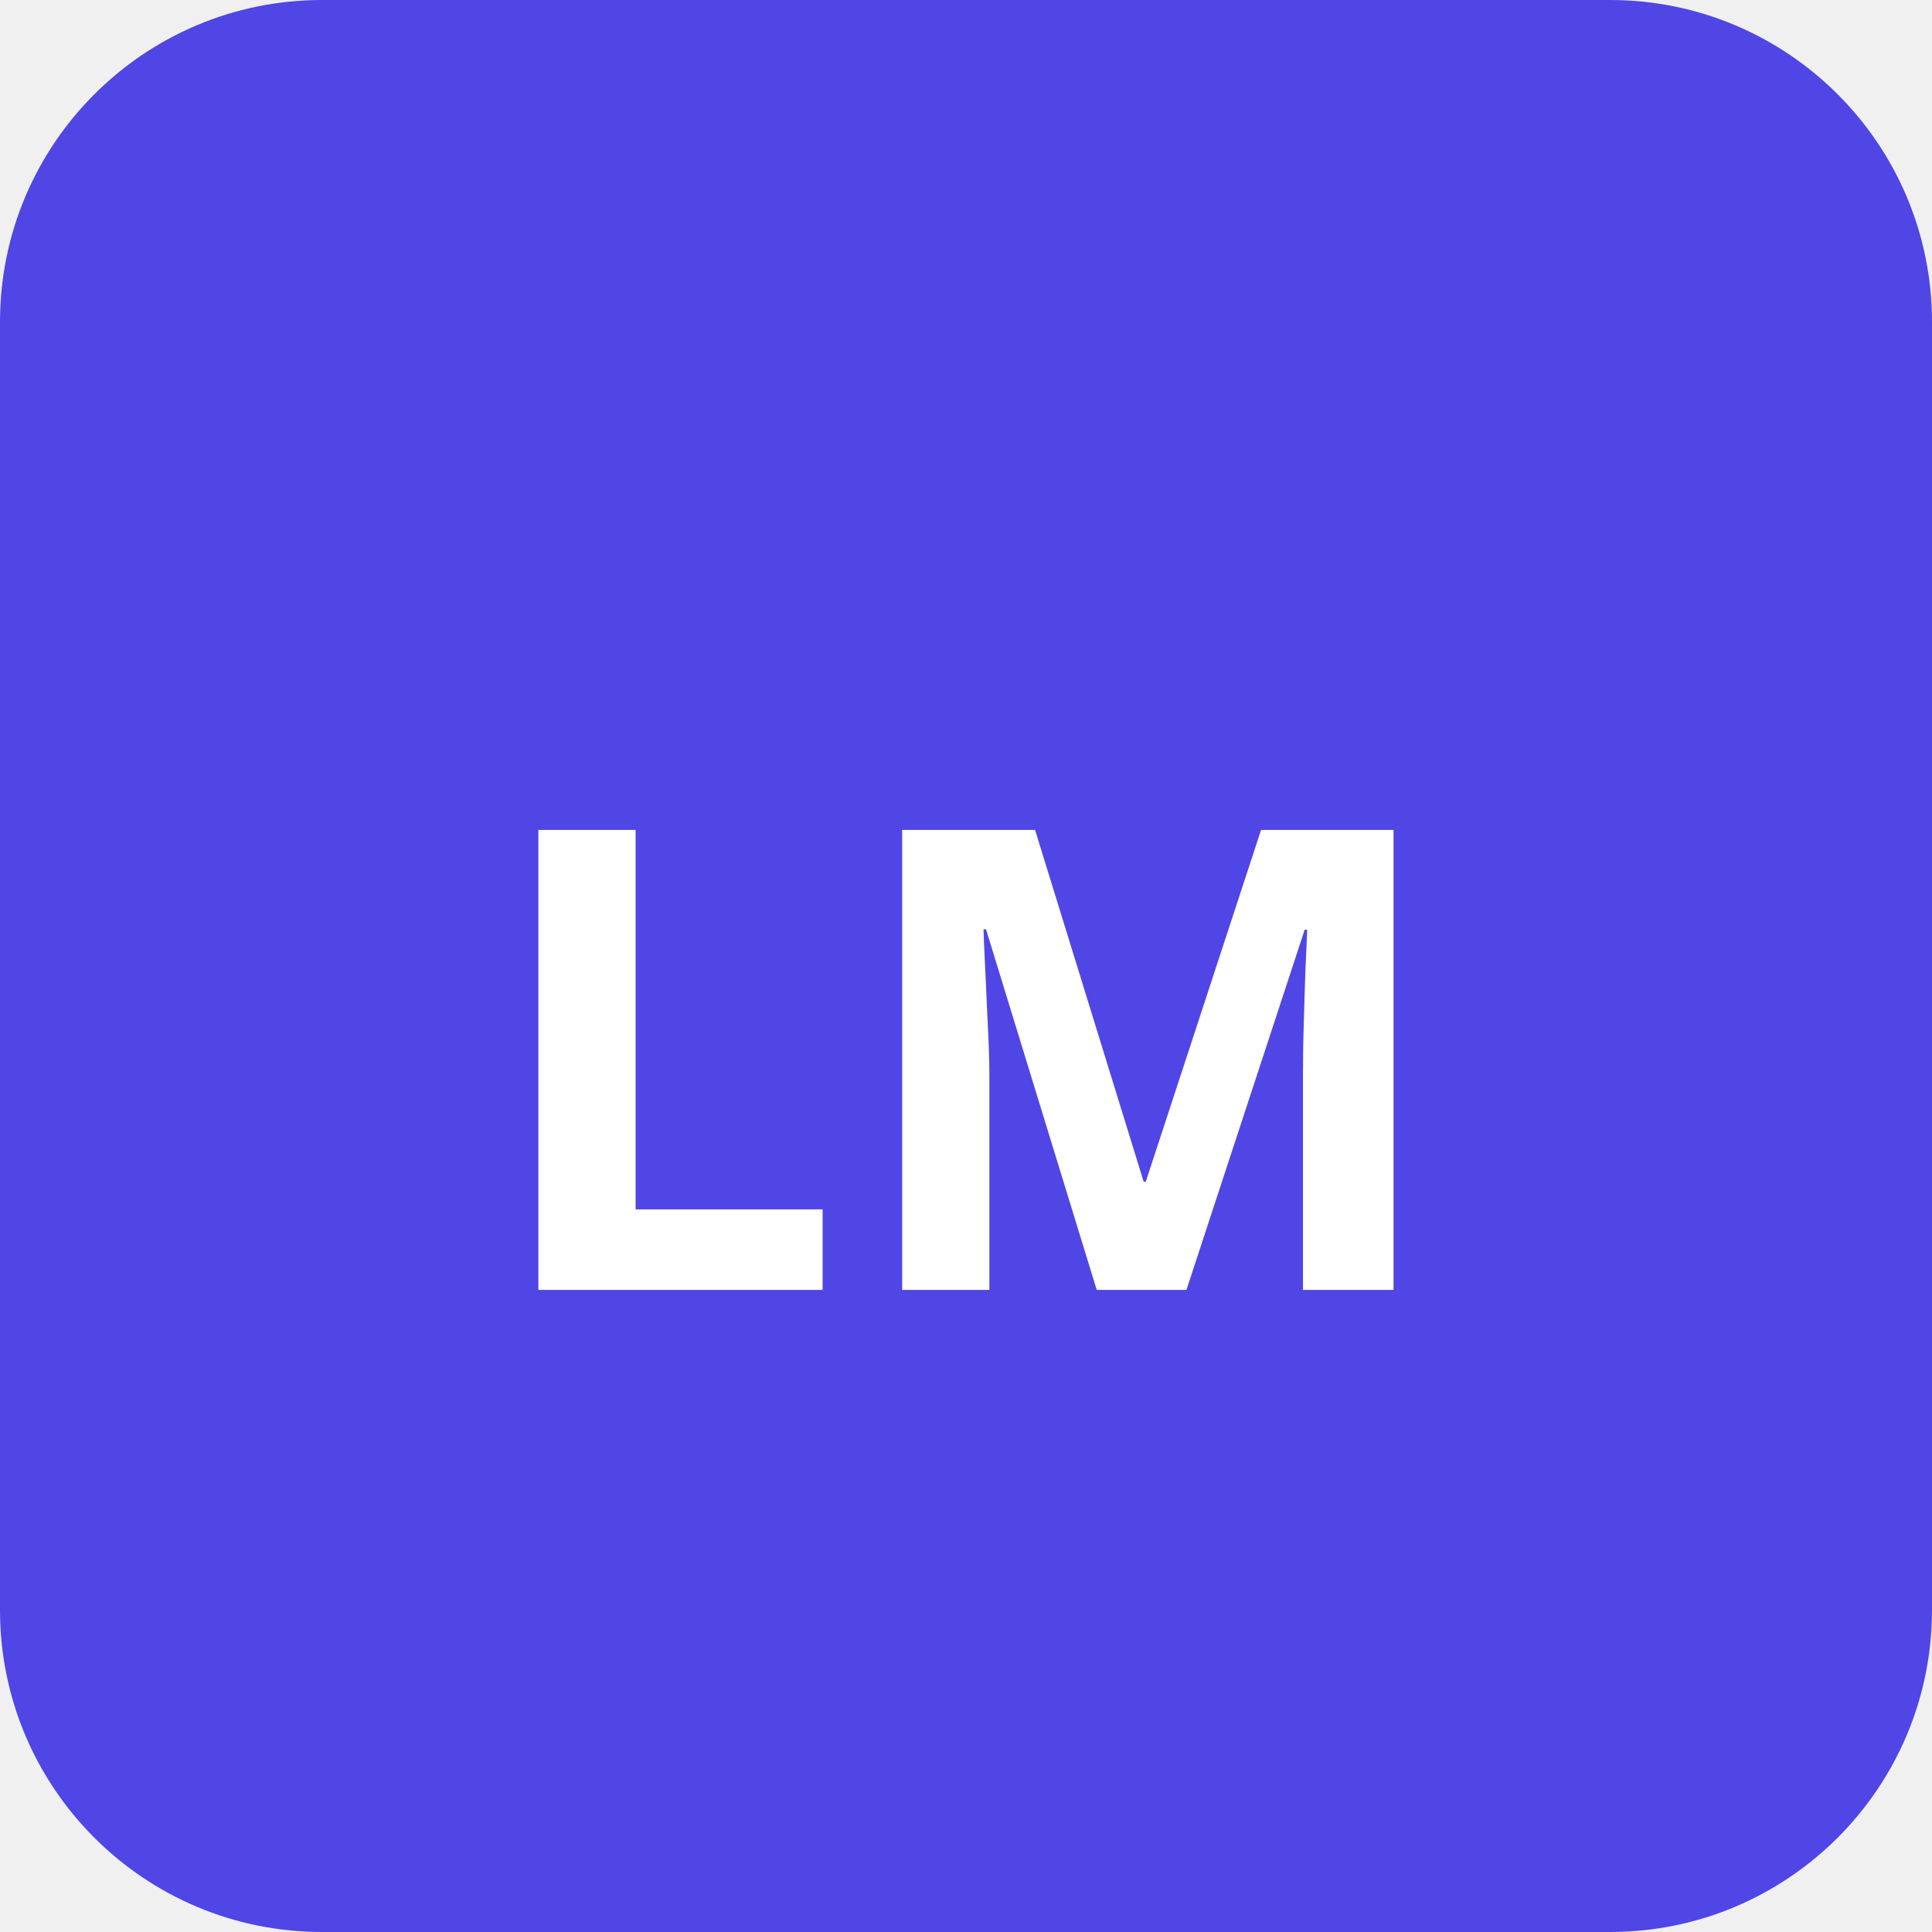
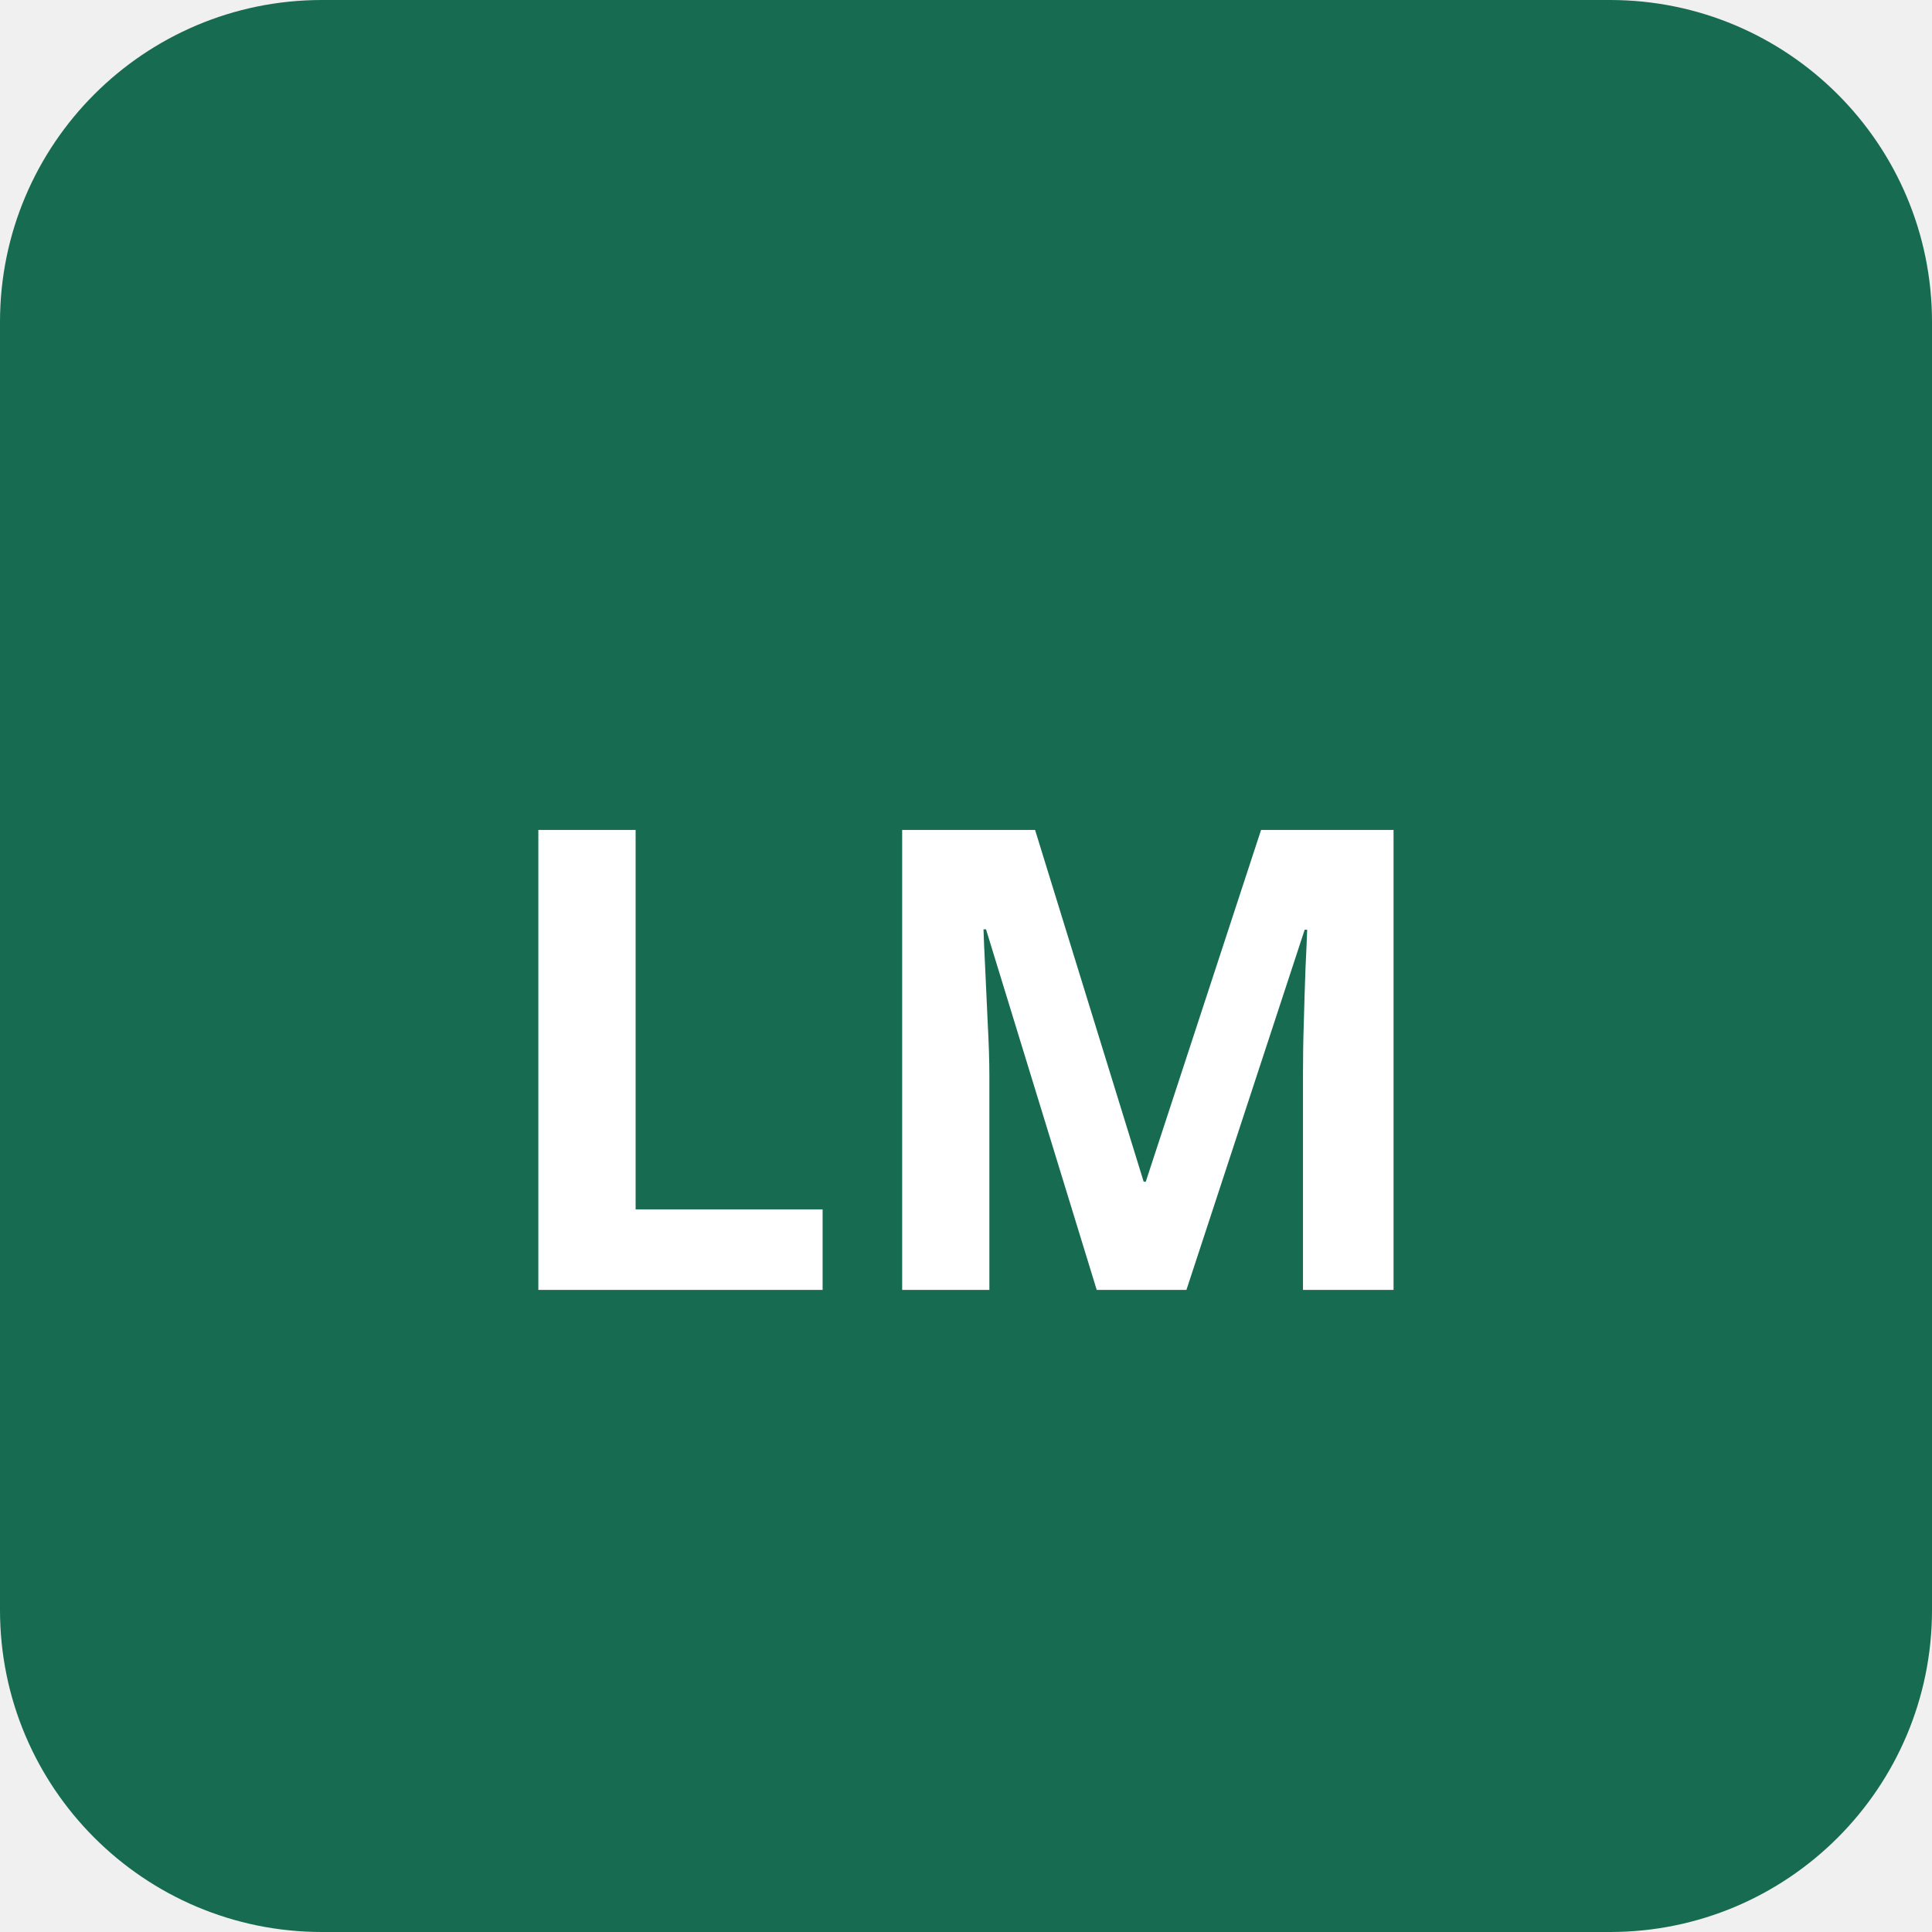
<svg xmlns="http://www.w3.org/2000/svg" viewBox="0 0 72 72">
-   <rect width="72" height="72" rx="12" fill="#4f46e5" />
+   <rect width="72" height="72" rx="12" fill="#176B51" />
  <text x="50%" y="55%" dominant-baseline="middle" text-anchor="middle" fill="white" font-size="24" font-weight="bold" font-family="system-ui">LM</text>
</svg>
